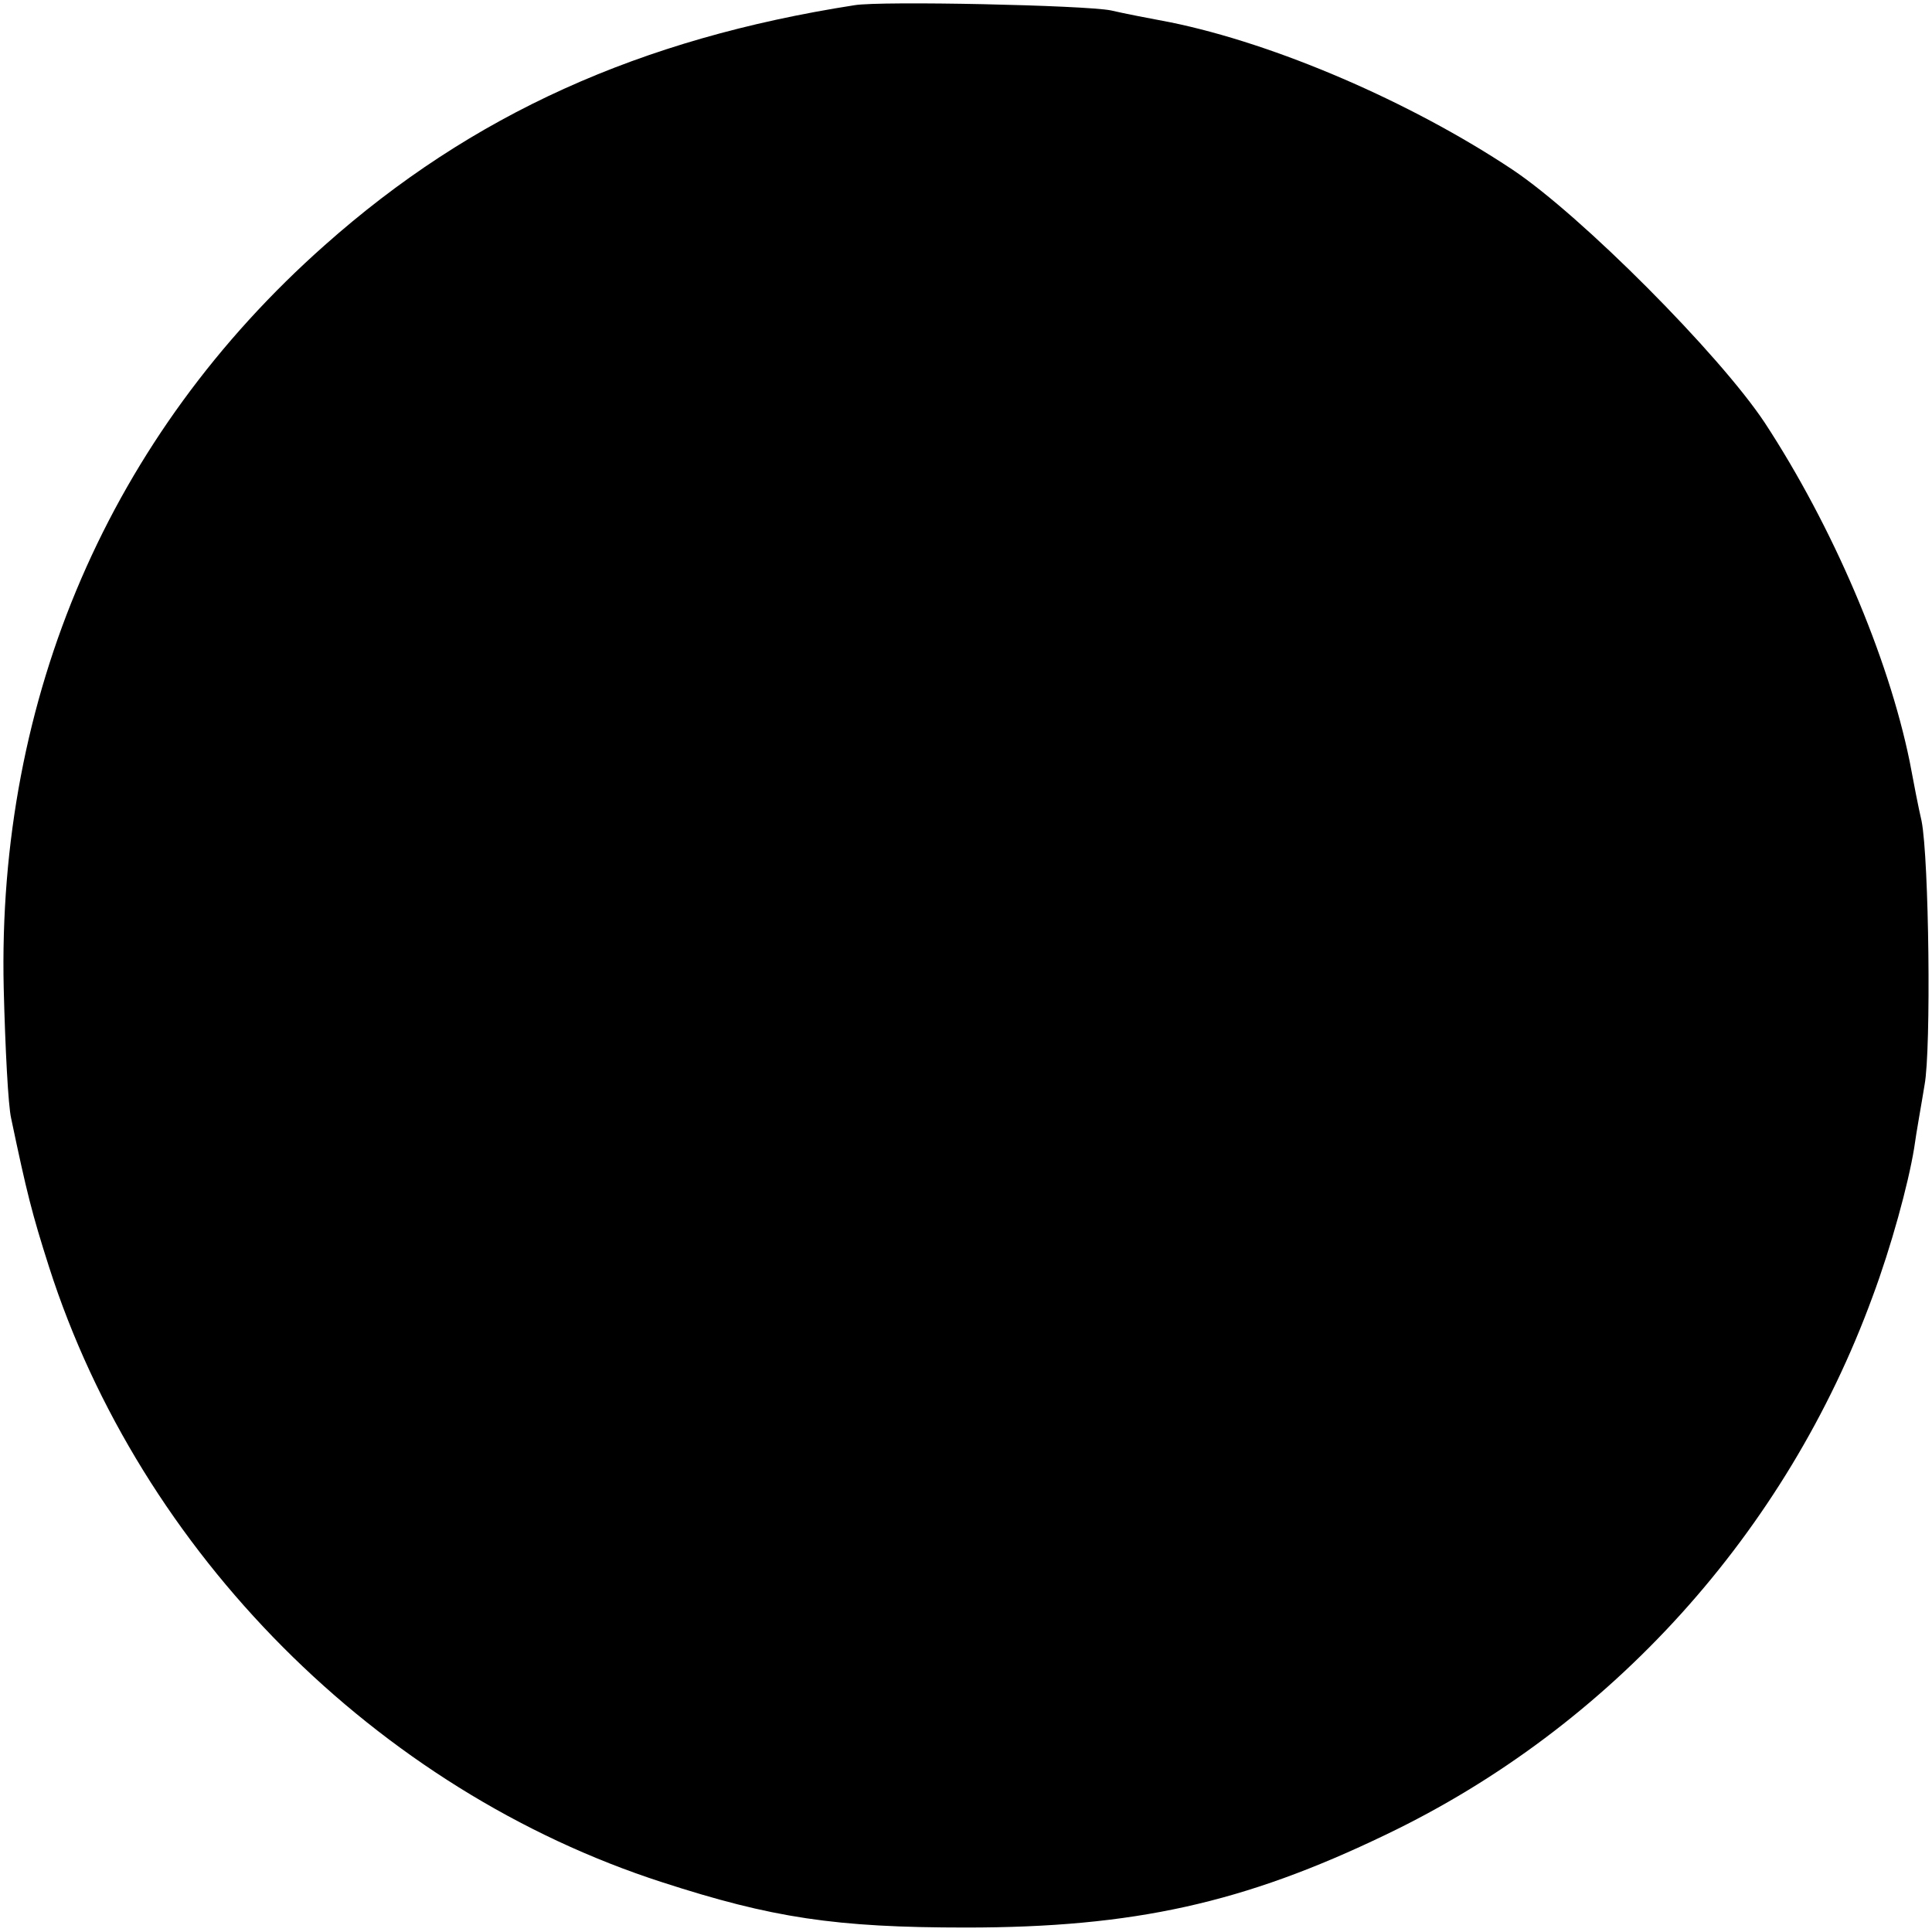
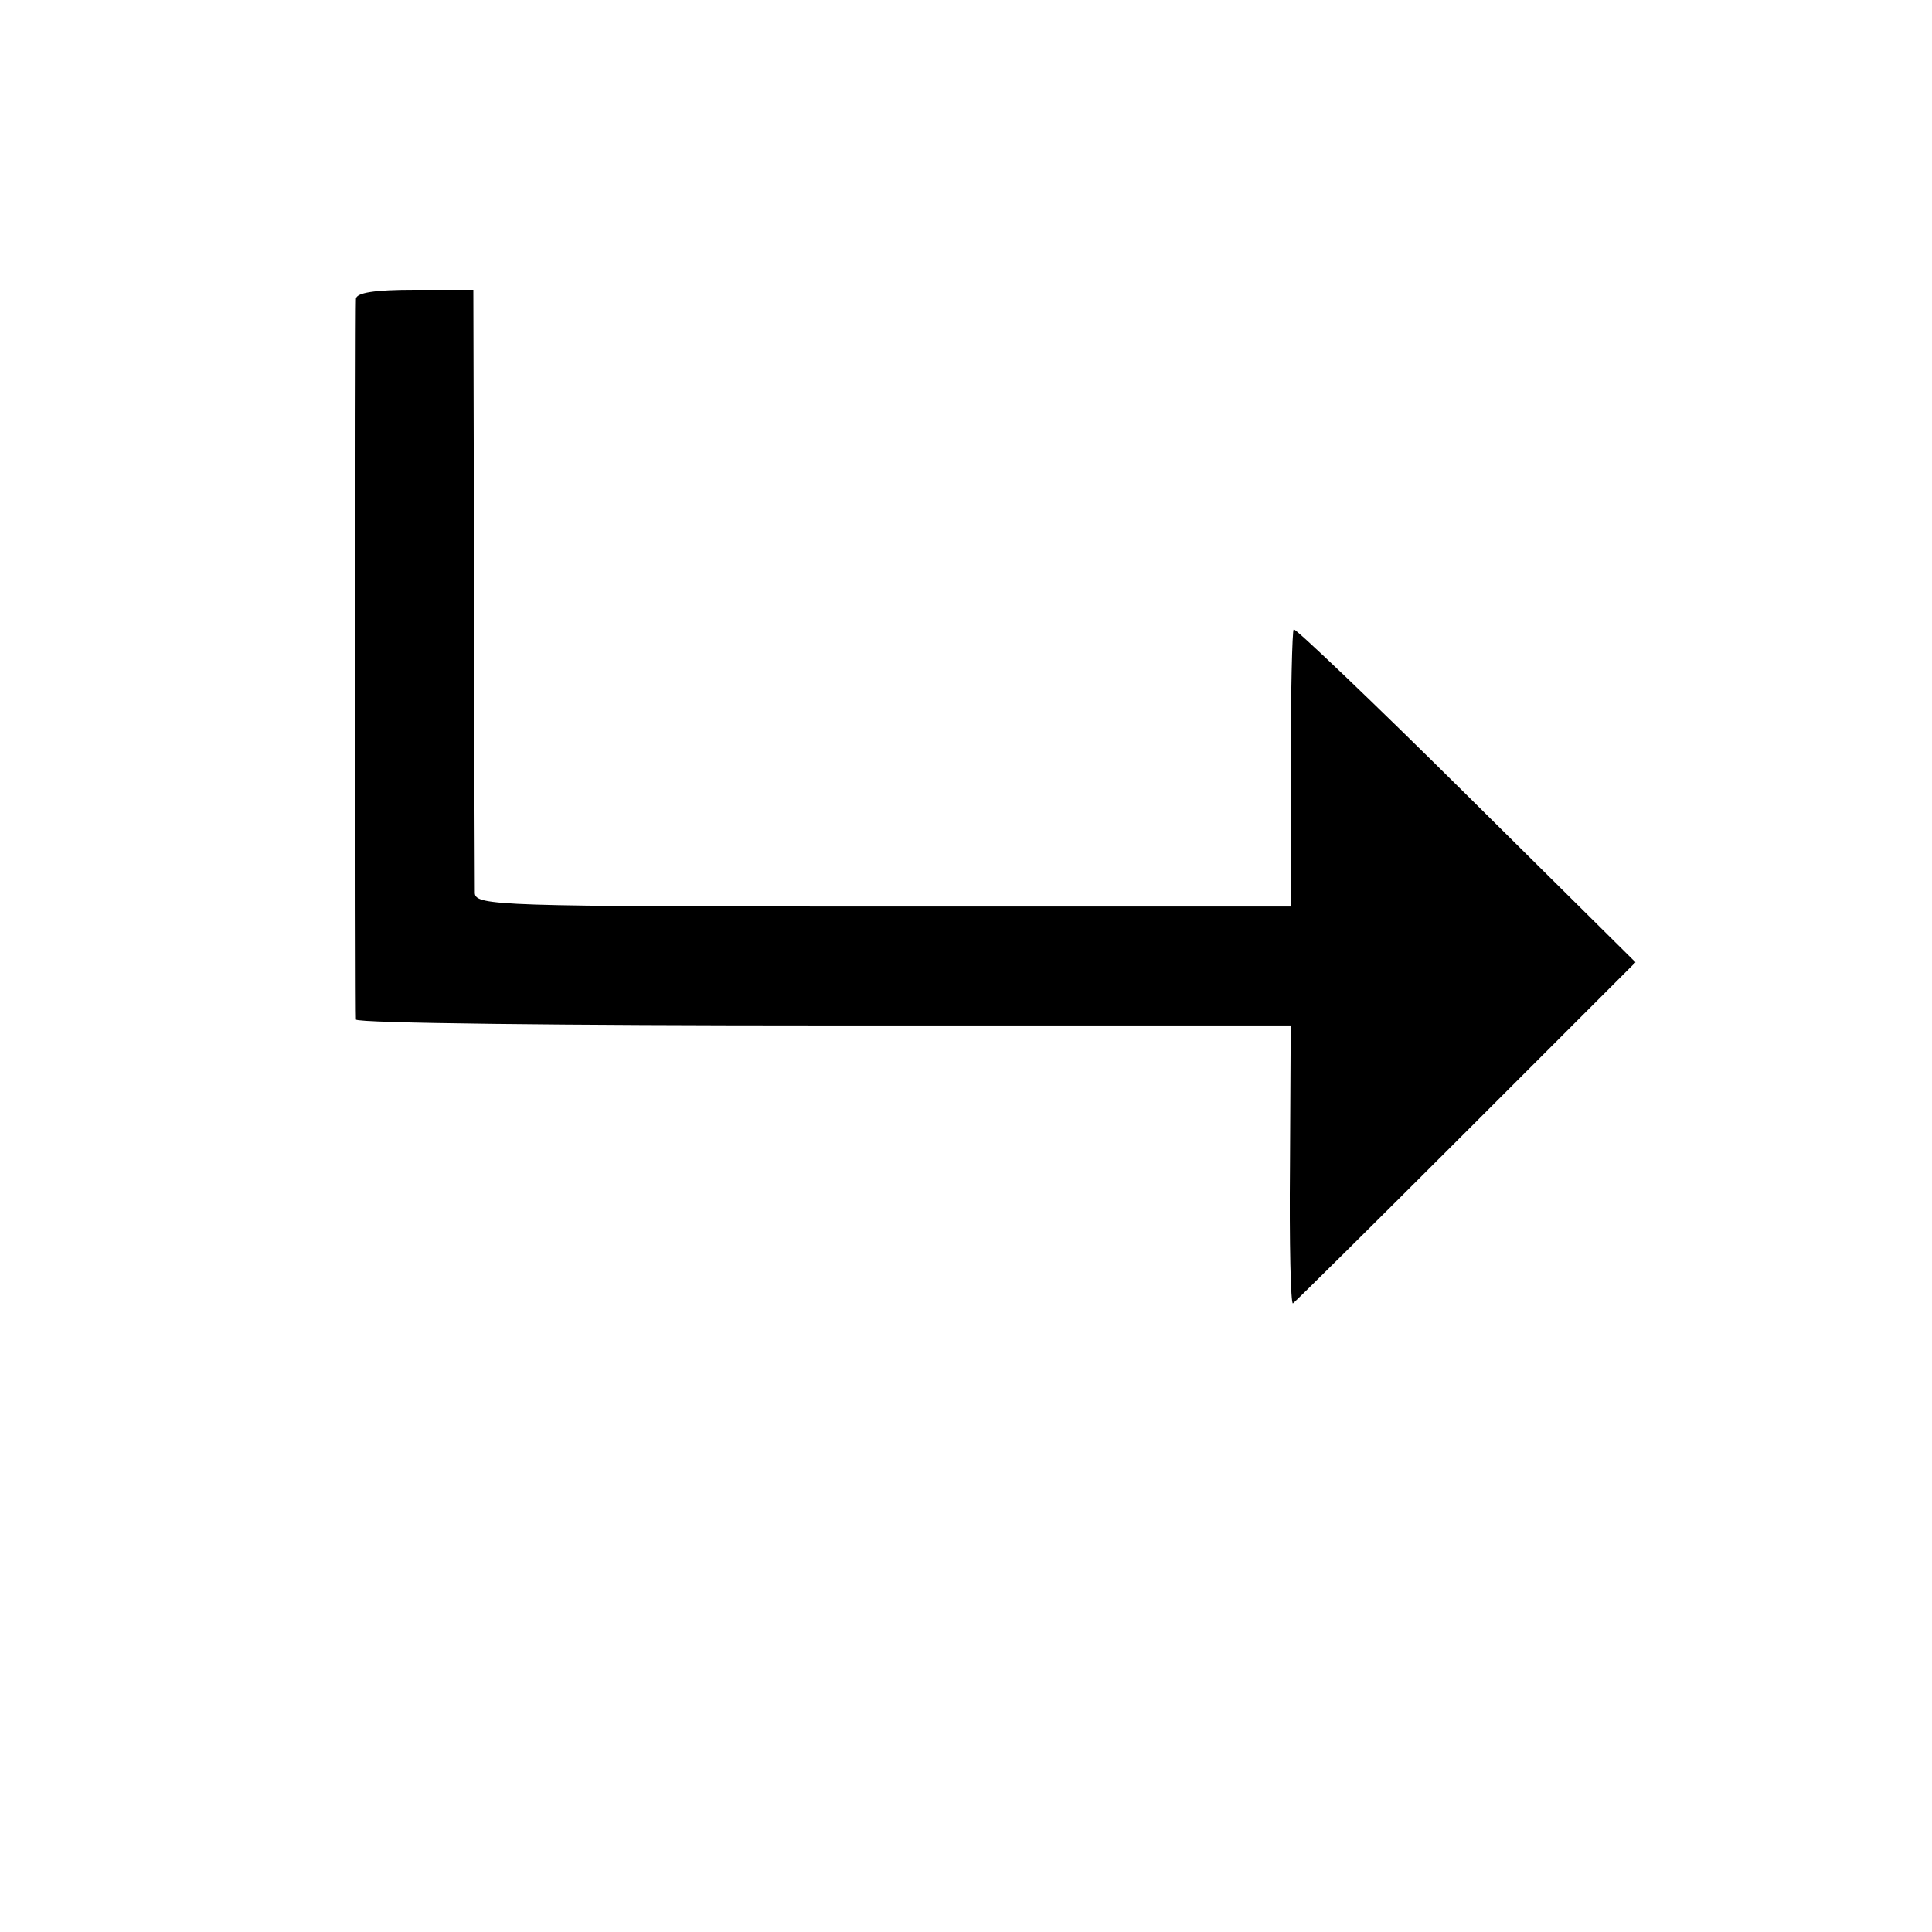
<svg xmlns="http://www.w3.org/2000/svg" version="1.0" width="260pt" height="260pt" viewBox="0 0 260 260" preserveAspectRatio="xMidYMid meet">
  <g transform="translate(0,260) scale(0.1,-0.1)" fill="#000000" stroke="none">
-     <path d="M1150 2593 c-289 -45 -515 -147 -713 -323 -289 -256 -441 -608 -432 -1000 2 -80 6 -158 10 -175 21 -100 28 -128 51 -200 123 -384 441 -704 825 -828 148 -48 233 -61 409 -61 226 0 374 33 565 125 303 145 539 407 655 724 25 67 48 151 56 200 3 22 10 60 14 85 9 48 6 304 -4 355 -4 17 -11 53 -16 80 -29 142 -104 317 -195 456 -61 92 -247 279 -340 341 -137 91 -318 169 -460 198 -27 5 -63 12 -80 16 -35 7 -309 13 -345 7z" />
+     <path d="M479 2198 c-1 -16 -1 -960 0 -970 1 -5 284 -8 629 -8 l629 0 -1 -189 c-1 -104 1 -187 4 -185 3 2 108 106 233 231 l228 228 -228 226 c-125 124 -230 224 -232 222 -2 -1 -4 -86 -4 -188 l0 -185 -549 0 c-515 0 -548 1 -549 18 0 9 -1 196 -1 415 l-1 397 -79 0 c-55 0 -78 -4 -79 -12z" />
  </g>
</svg>
